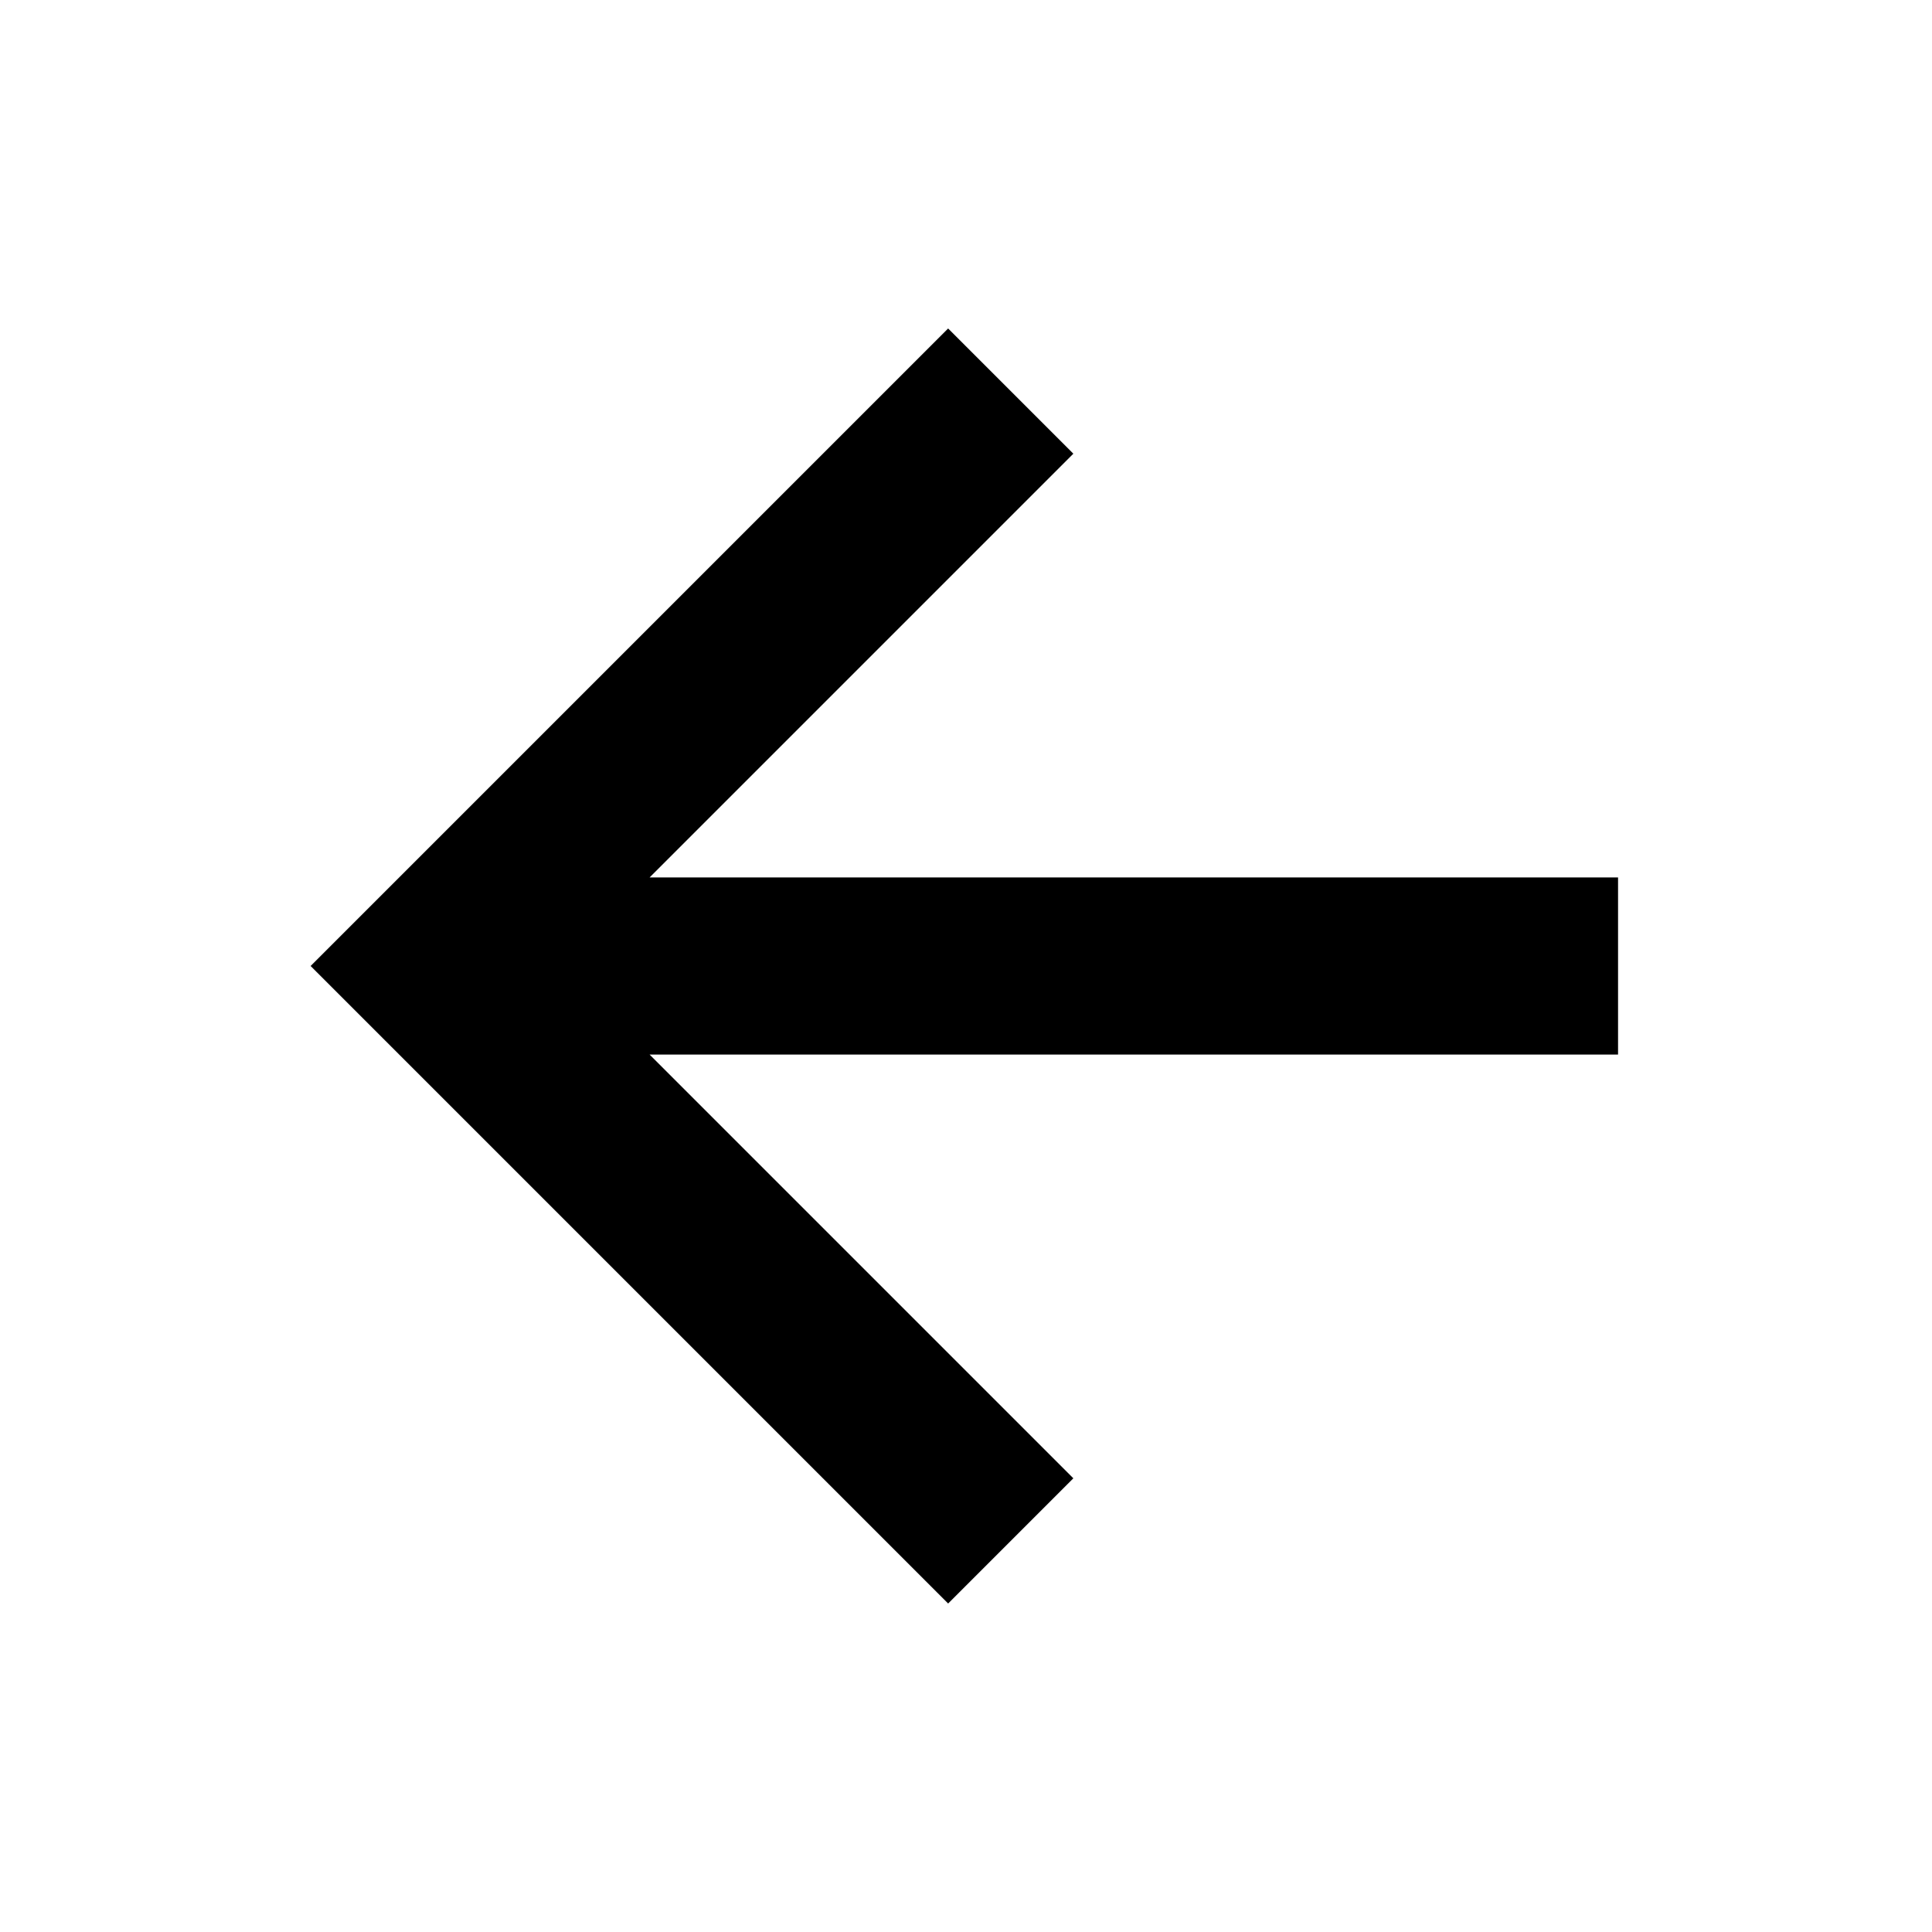
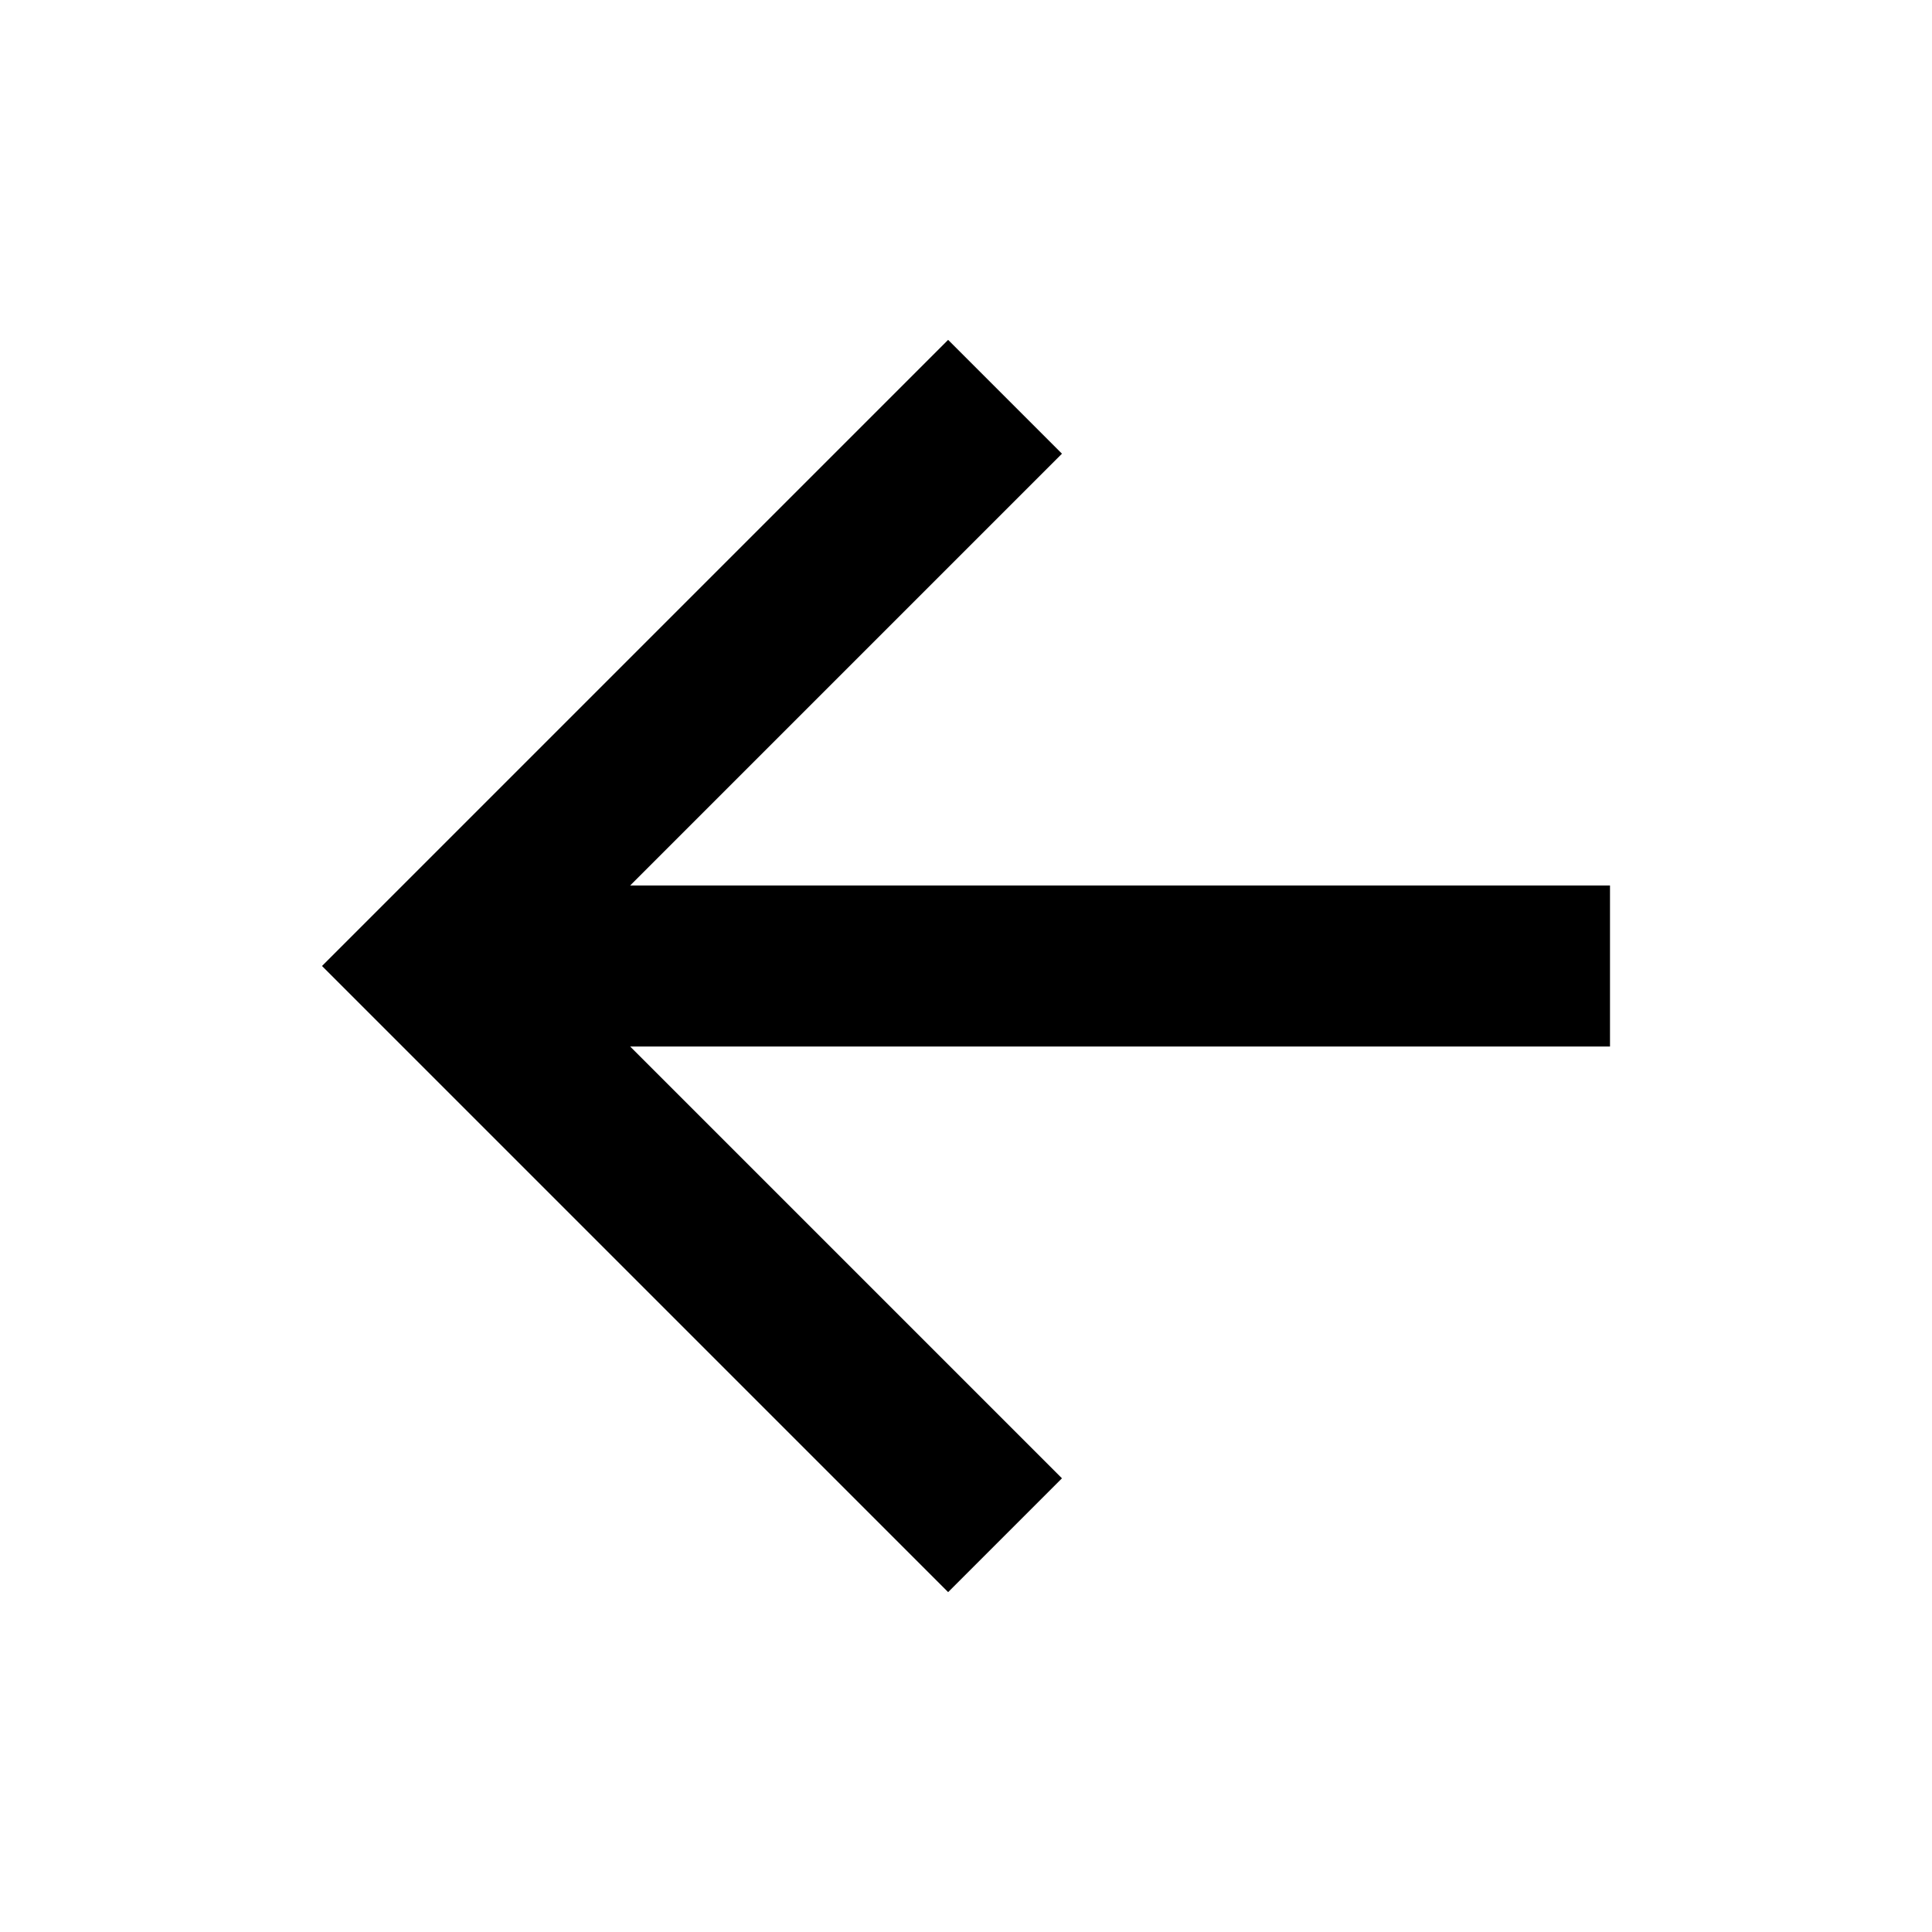
<svg xmlns="http://www.w3.org/2000/svg" width="24px" height="24px" viewBox="0 0 24 24">
-   <path fill="currentColor" d="M7.828 11H20v2H7.828l5.364 5.364l-1.414 1.414L4 12l7.778-7.778l1.414 1.414z" stroke-width="0.2" stroke="currentColor" />
+   <path fill="currentColor" d="M7.828 11H20v2H7.828l5.364 5.364l-1.414 1.414L4 12l7.778-7.778l1.414 1.414z" stroke-width="0" stroke="currentColor" />
</svg>
